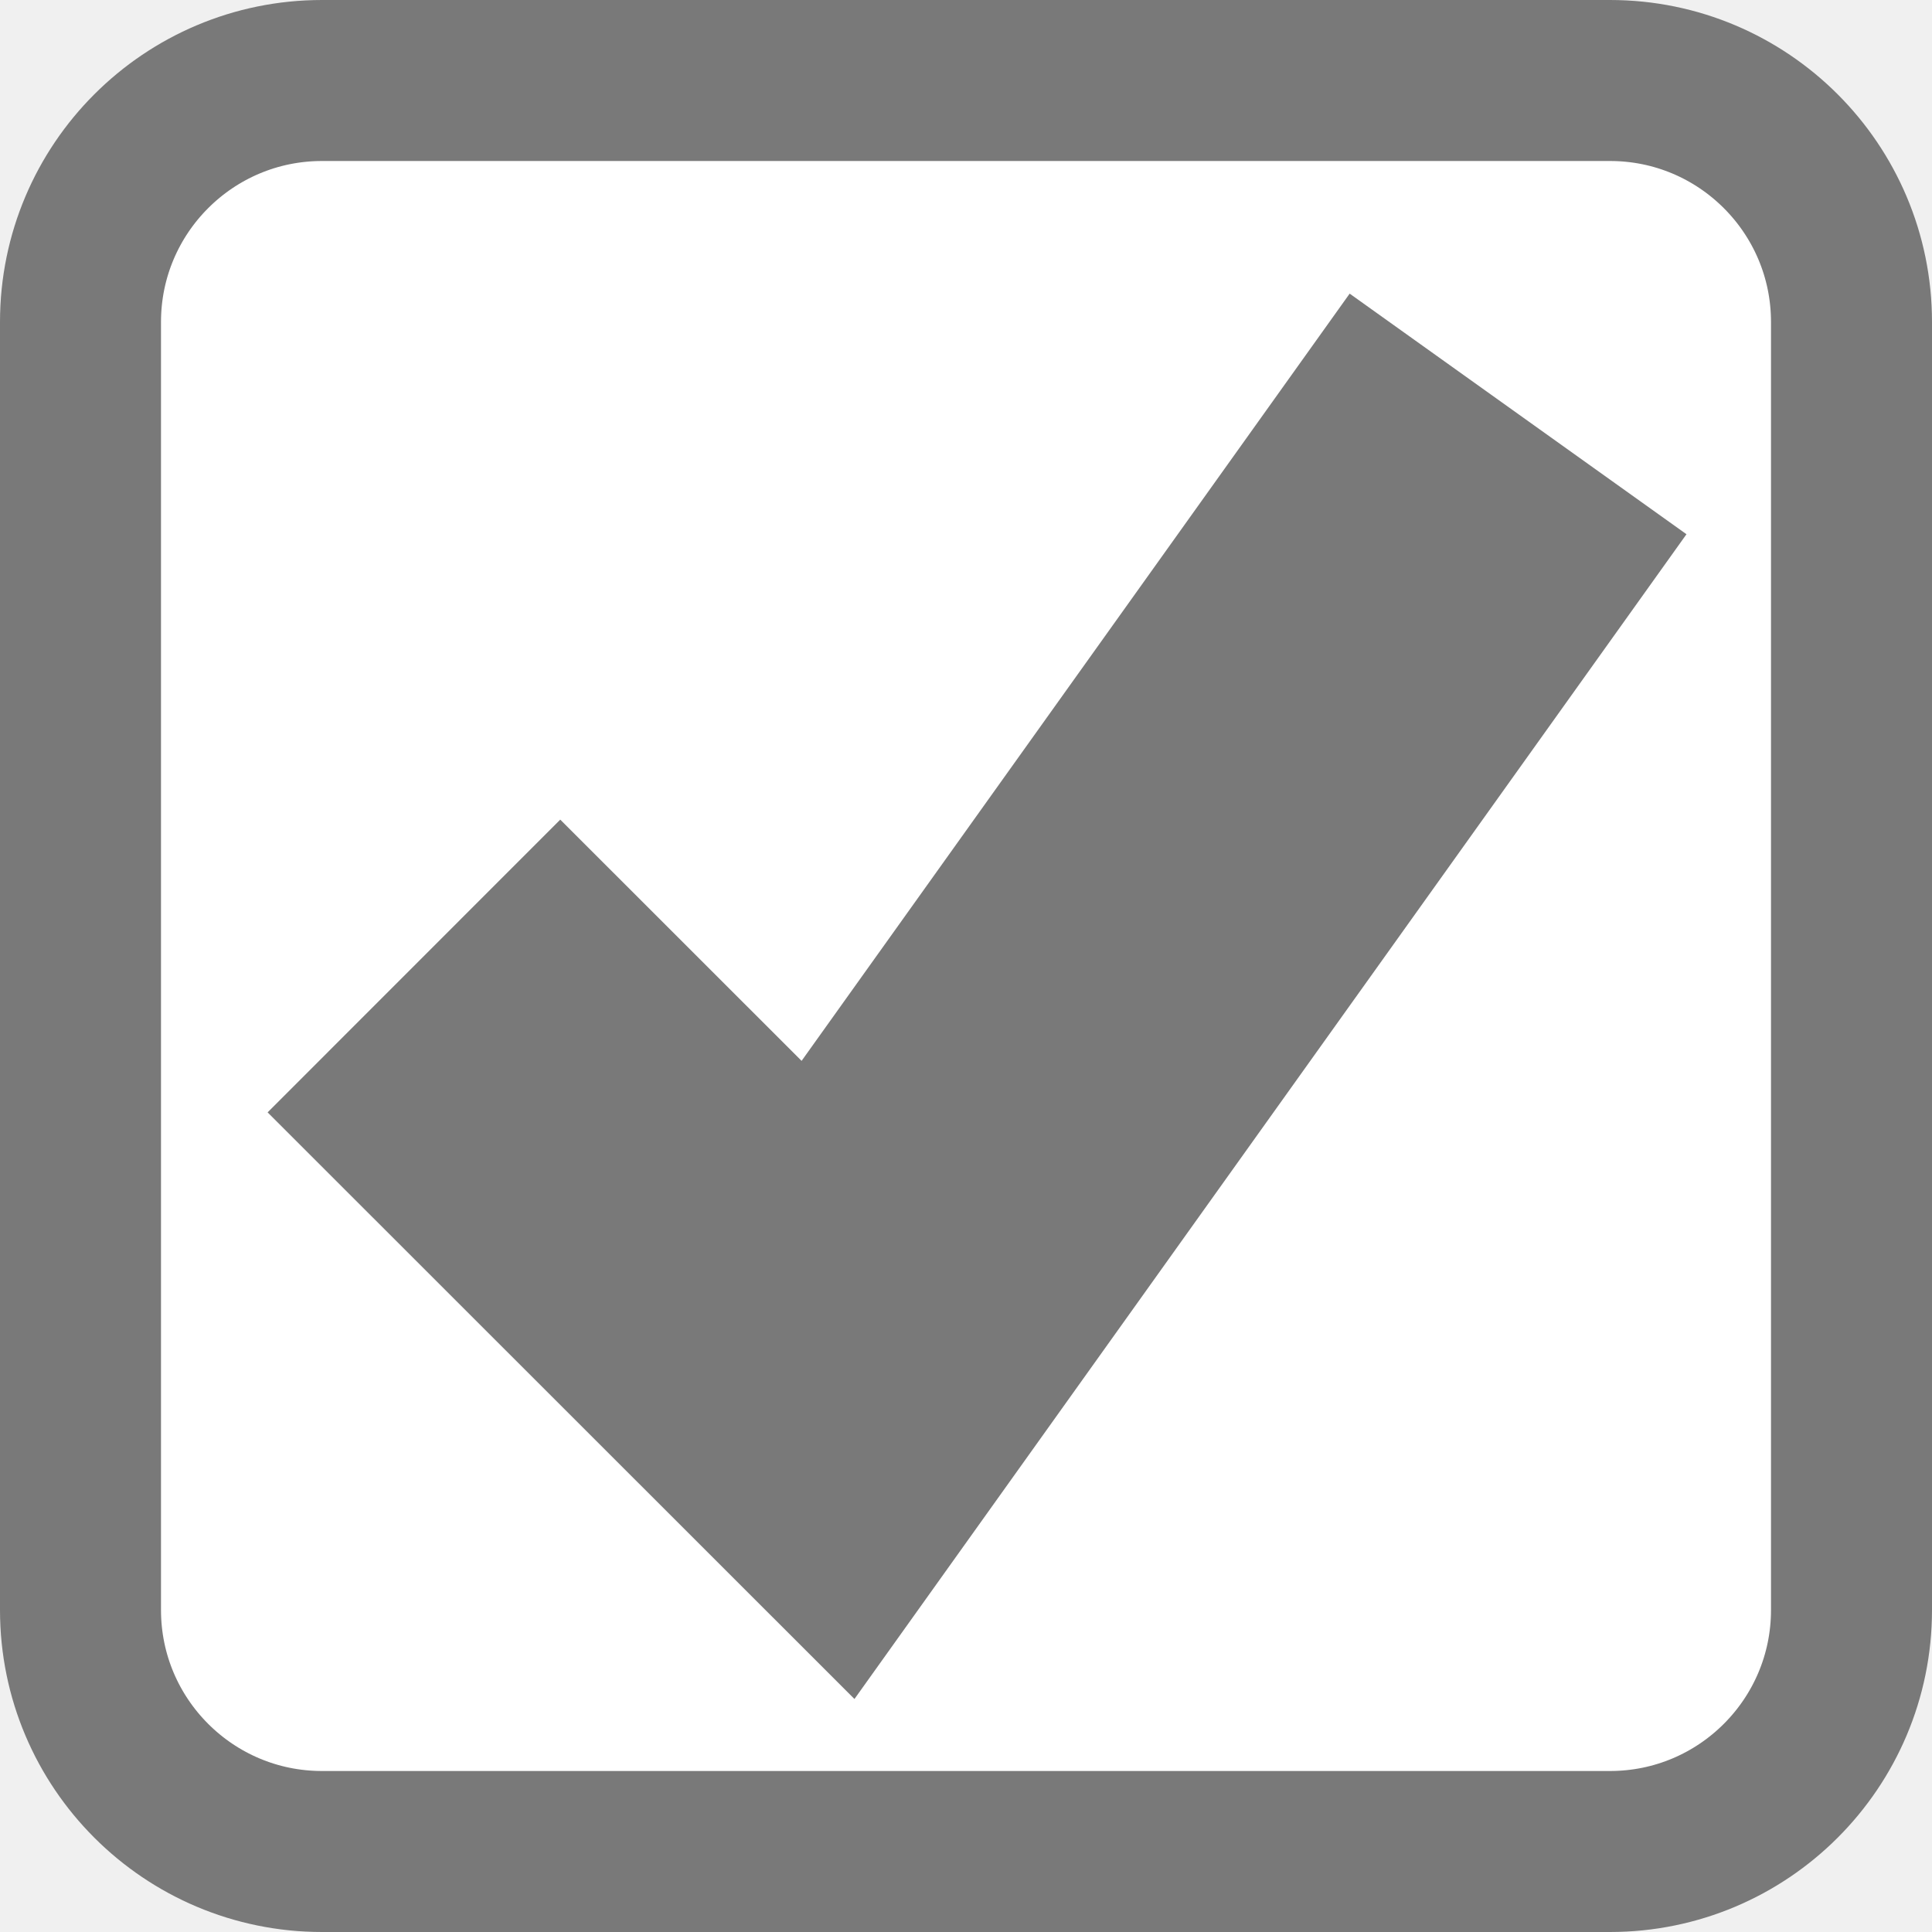
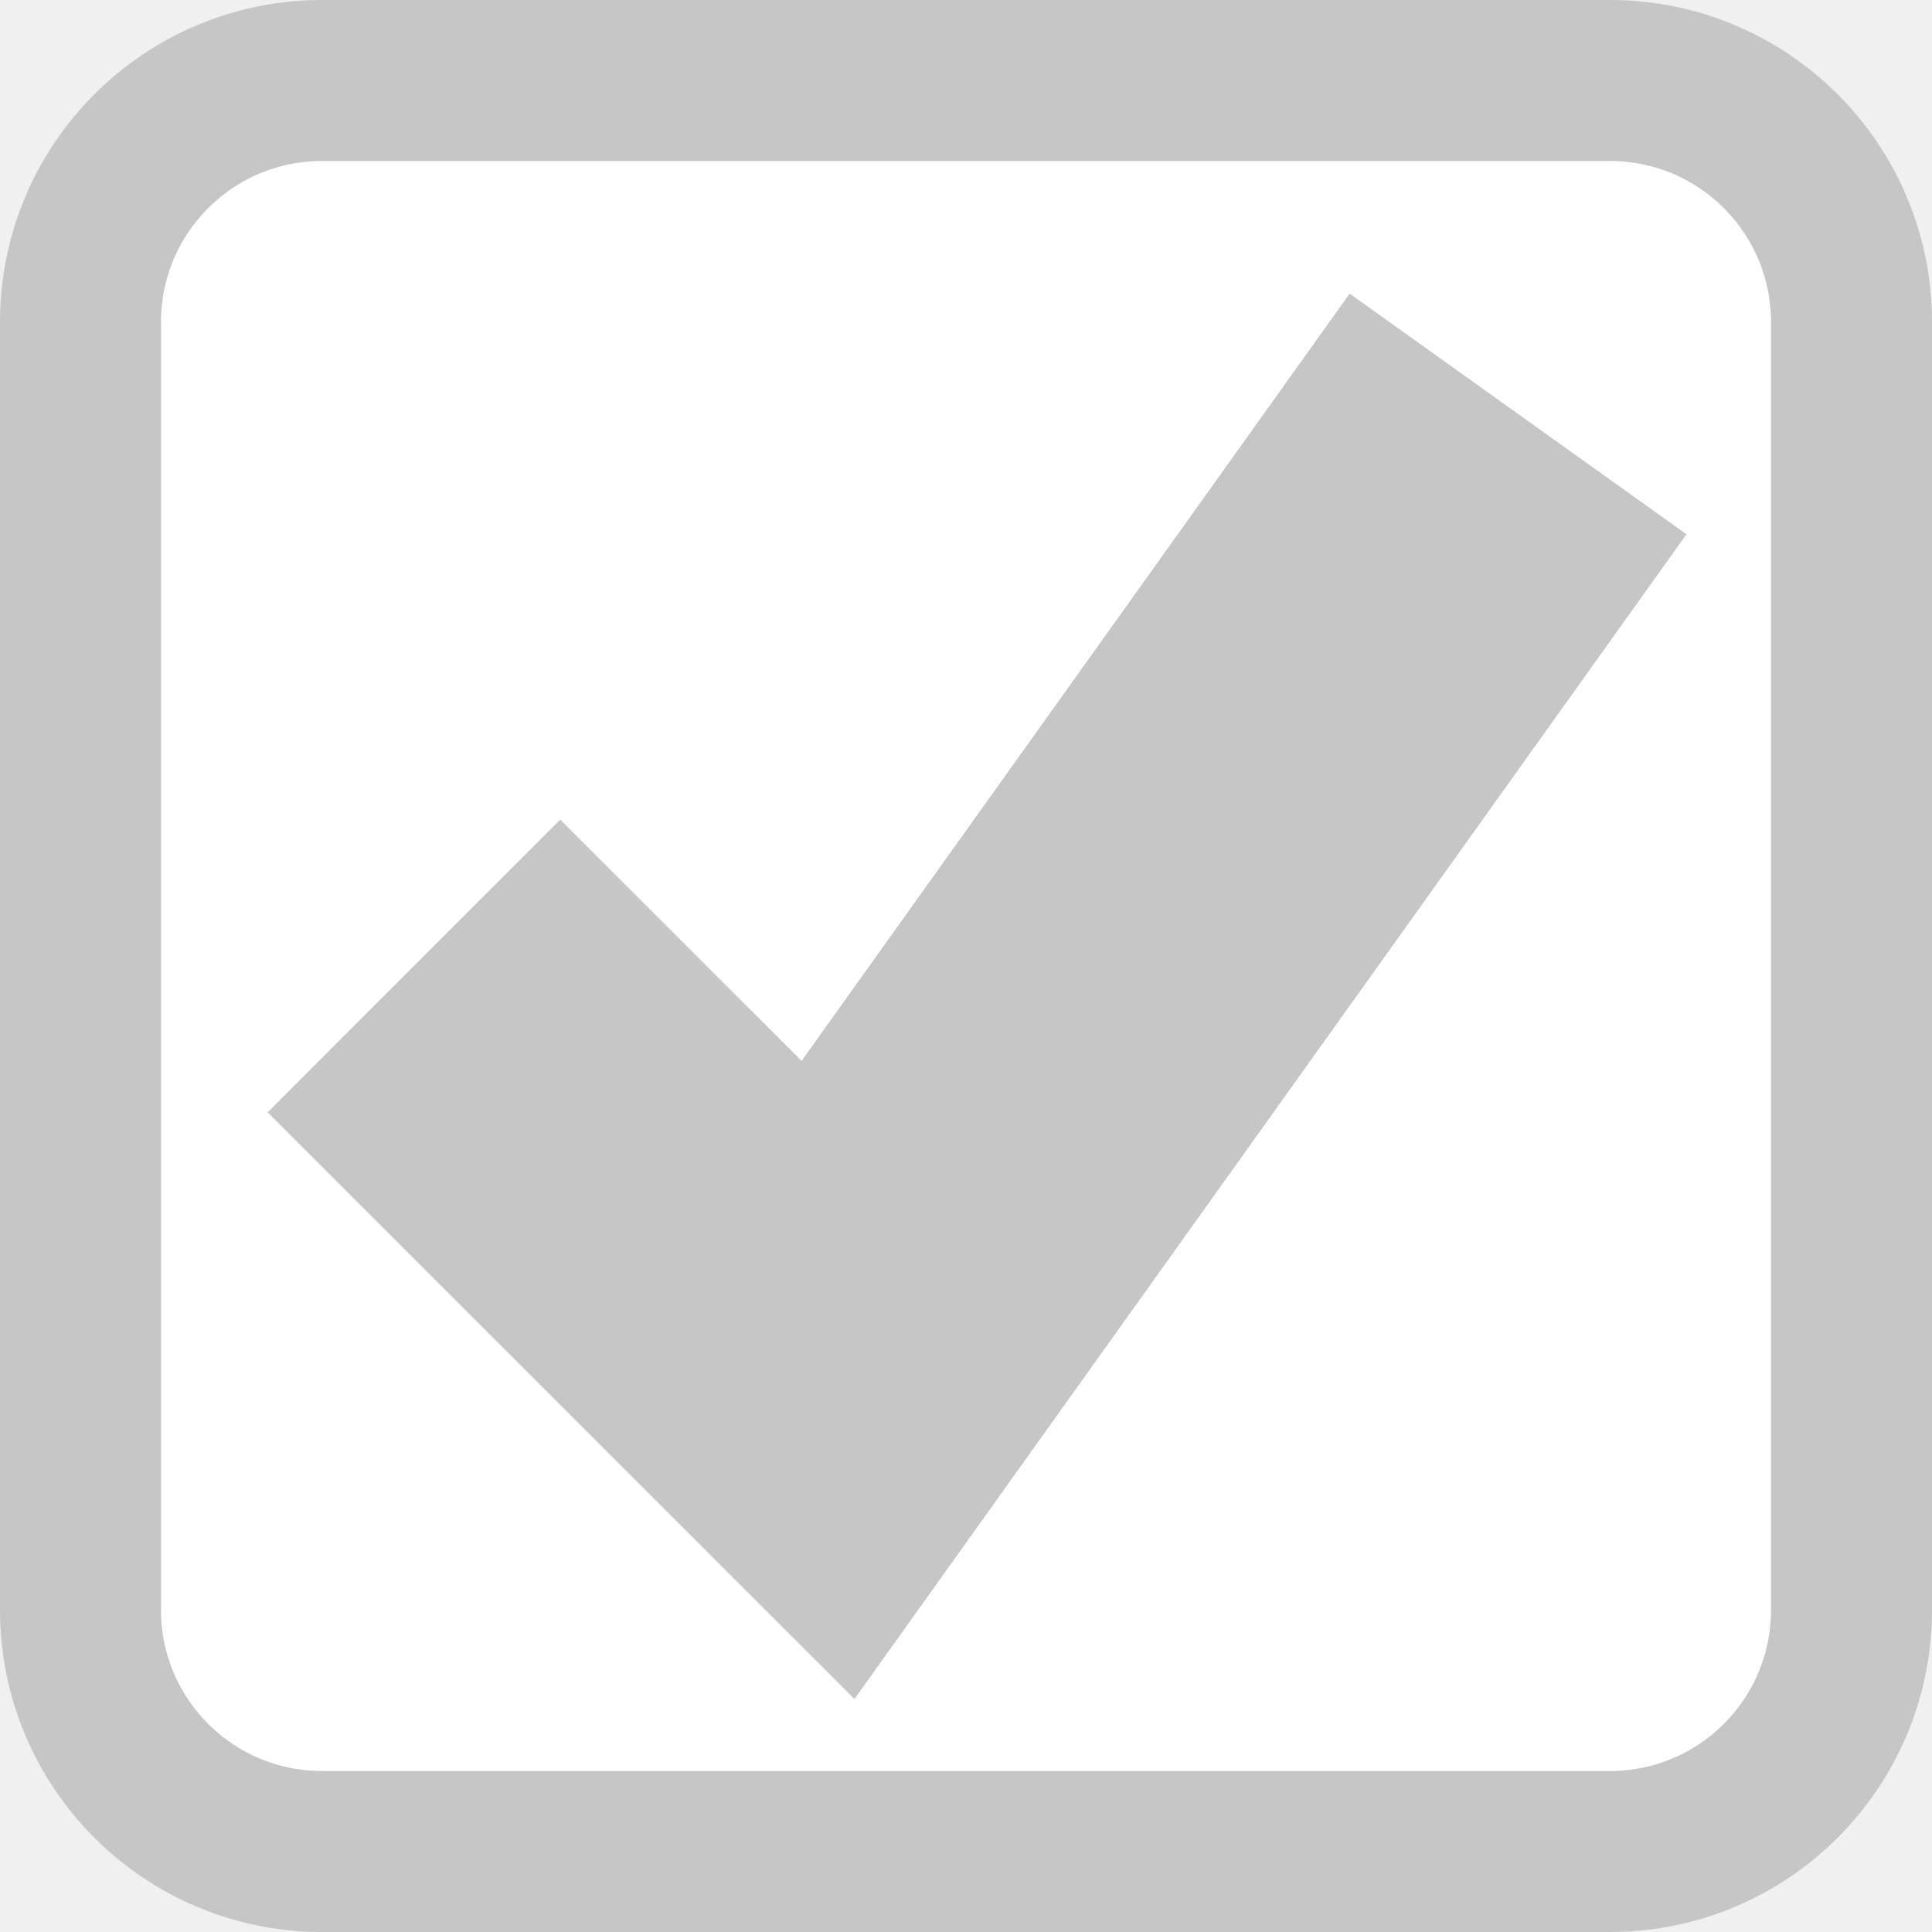
- <svg xmlns="http://www.w3.org/2000/svg" version="1.1" width="12px" height="12px" viewBox="540 1914  12 12">
-   <path d="M 540.5 1916  A 1.5 1.5 0 0 1 542 1914.5 L 550 1914.5  A 1.5 1.5 0 0 1 551.5 1916 L 551.5 1924  A 1.5 1.5 0 0 1 550 1925.5 L 542 1925.5  A 1.5 1.5 0 0 1 540.5 1924 L 540.5 1916  Z " fill-rule="nonzero" fill="#ffffff" stroke="none" />
-   <path d="M 540.5 1916  A 1.5 1.5 0 0 1 542 1914.5 L 550 1914.5  A 1.5 1.5 0 0 1 551.5 1916 L 551.5 1924  A 1.5 1.5 0 0 1 550 1925.5 L 542 1925.5  A 1.5 1.5 0 0 1 540.5 1924 L 540.5 1916  Z " stroke-width="1" stroke="#797979" fill="none" />
-   <path d="M 542.571 1920  L 545.143 1922.571  L 549.429 1916.571  " stroke-width="2.571" stroke="#797979" fill="none" />
+ <svg xmlns="http://www.w3.org/2000/svg" version="1.1" width="12px" height="12px" viewBox="28 1746  12 12">
+   <path d="M 28.5 1748  A 1.5 1.5 0 0 1 30 1746.5 L 38 1746.5  A 1.5 1.5 0 0 1 39.5 1748 L 39.5 1756  A 1.5 1.5 0 0 1 38 1757.5 L 30 1757.5  A 1.5 1.5 0 0 1 28.5 1756 L 28.5 1748  Z " fill-rule="nonzero" fill="#ffffff" stroke="none" />
+   <path d="M 28.5 1748  A 1.5 1.5 0 0 1 30 1746.5 L 38 1746.5  A 1.5 1.5 0 0 1 39.5 1748 L 39.5 1756  A 1.5 1.5 0 0 1 38 1757.5 L 30 1757.5  A 1.5 1.5 0 0 1 28.5 1756 L 28.5 1748  Z " stroke-width="1" stroke="#c6c6c6" fill="none" />
+   <path d="M 30.571 1752  L 33.143 1754.571  L 37.429 1748.571  " stroke-width="2.571" stroke="#c6c6c6" fill="none" />
</svg>
